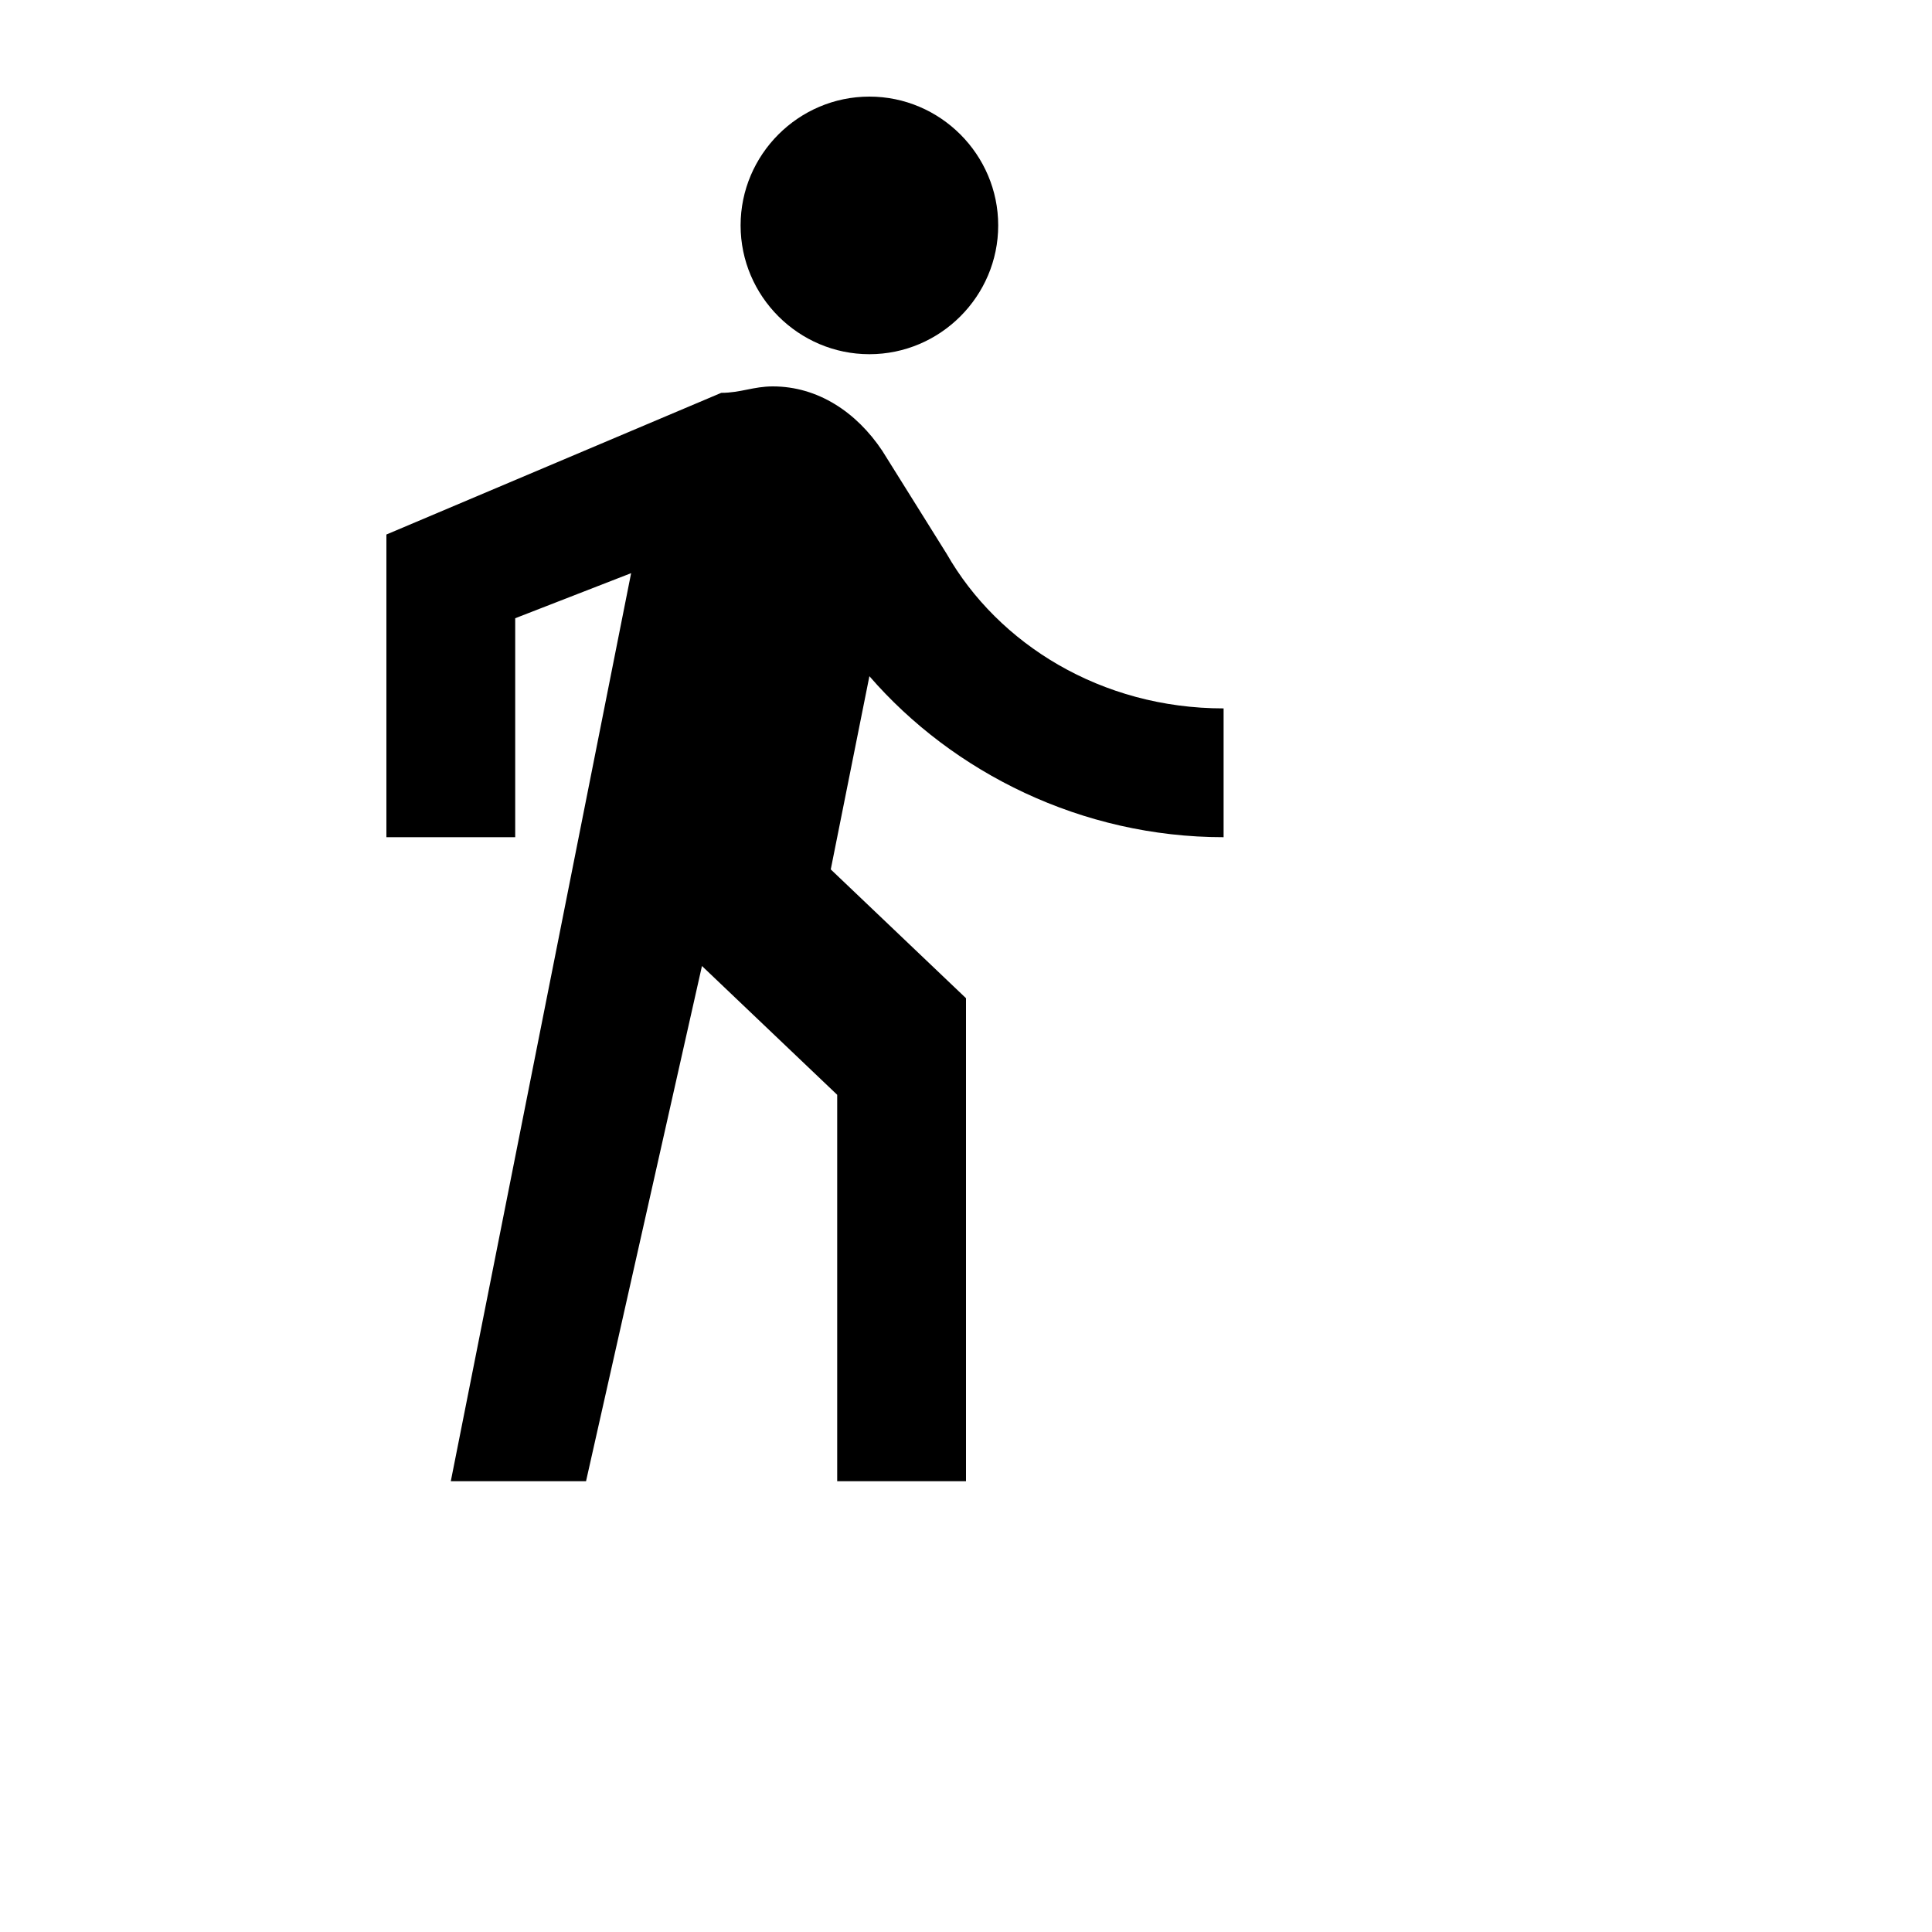
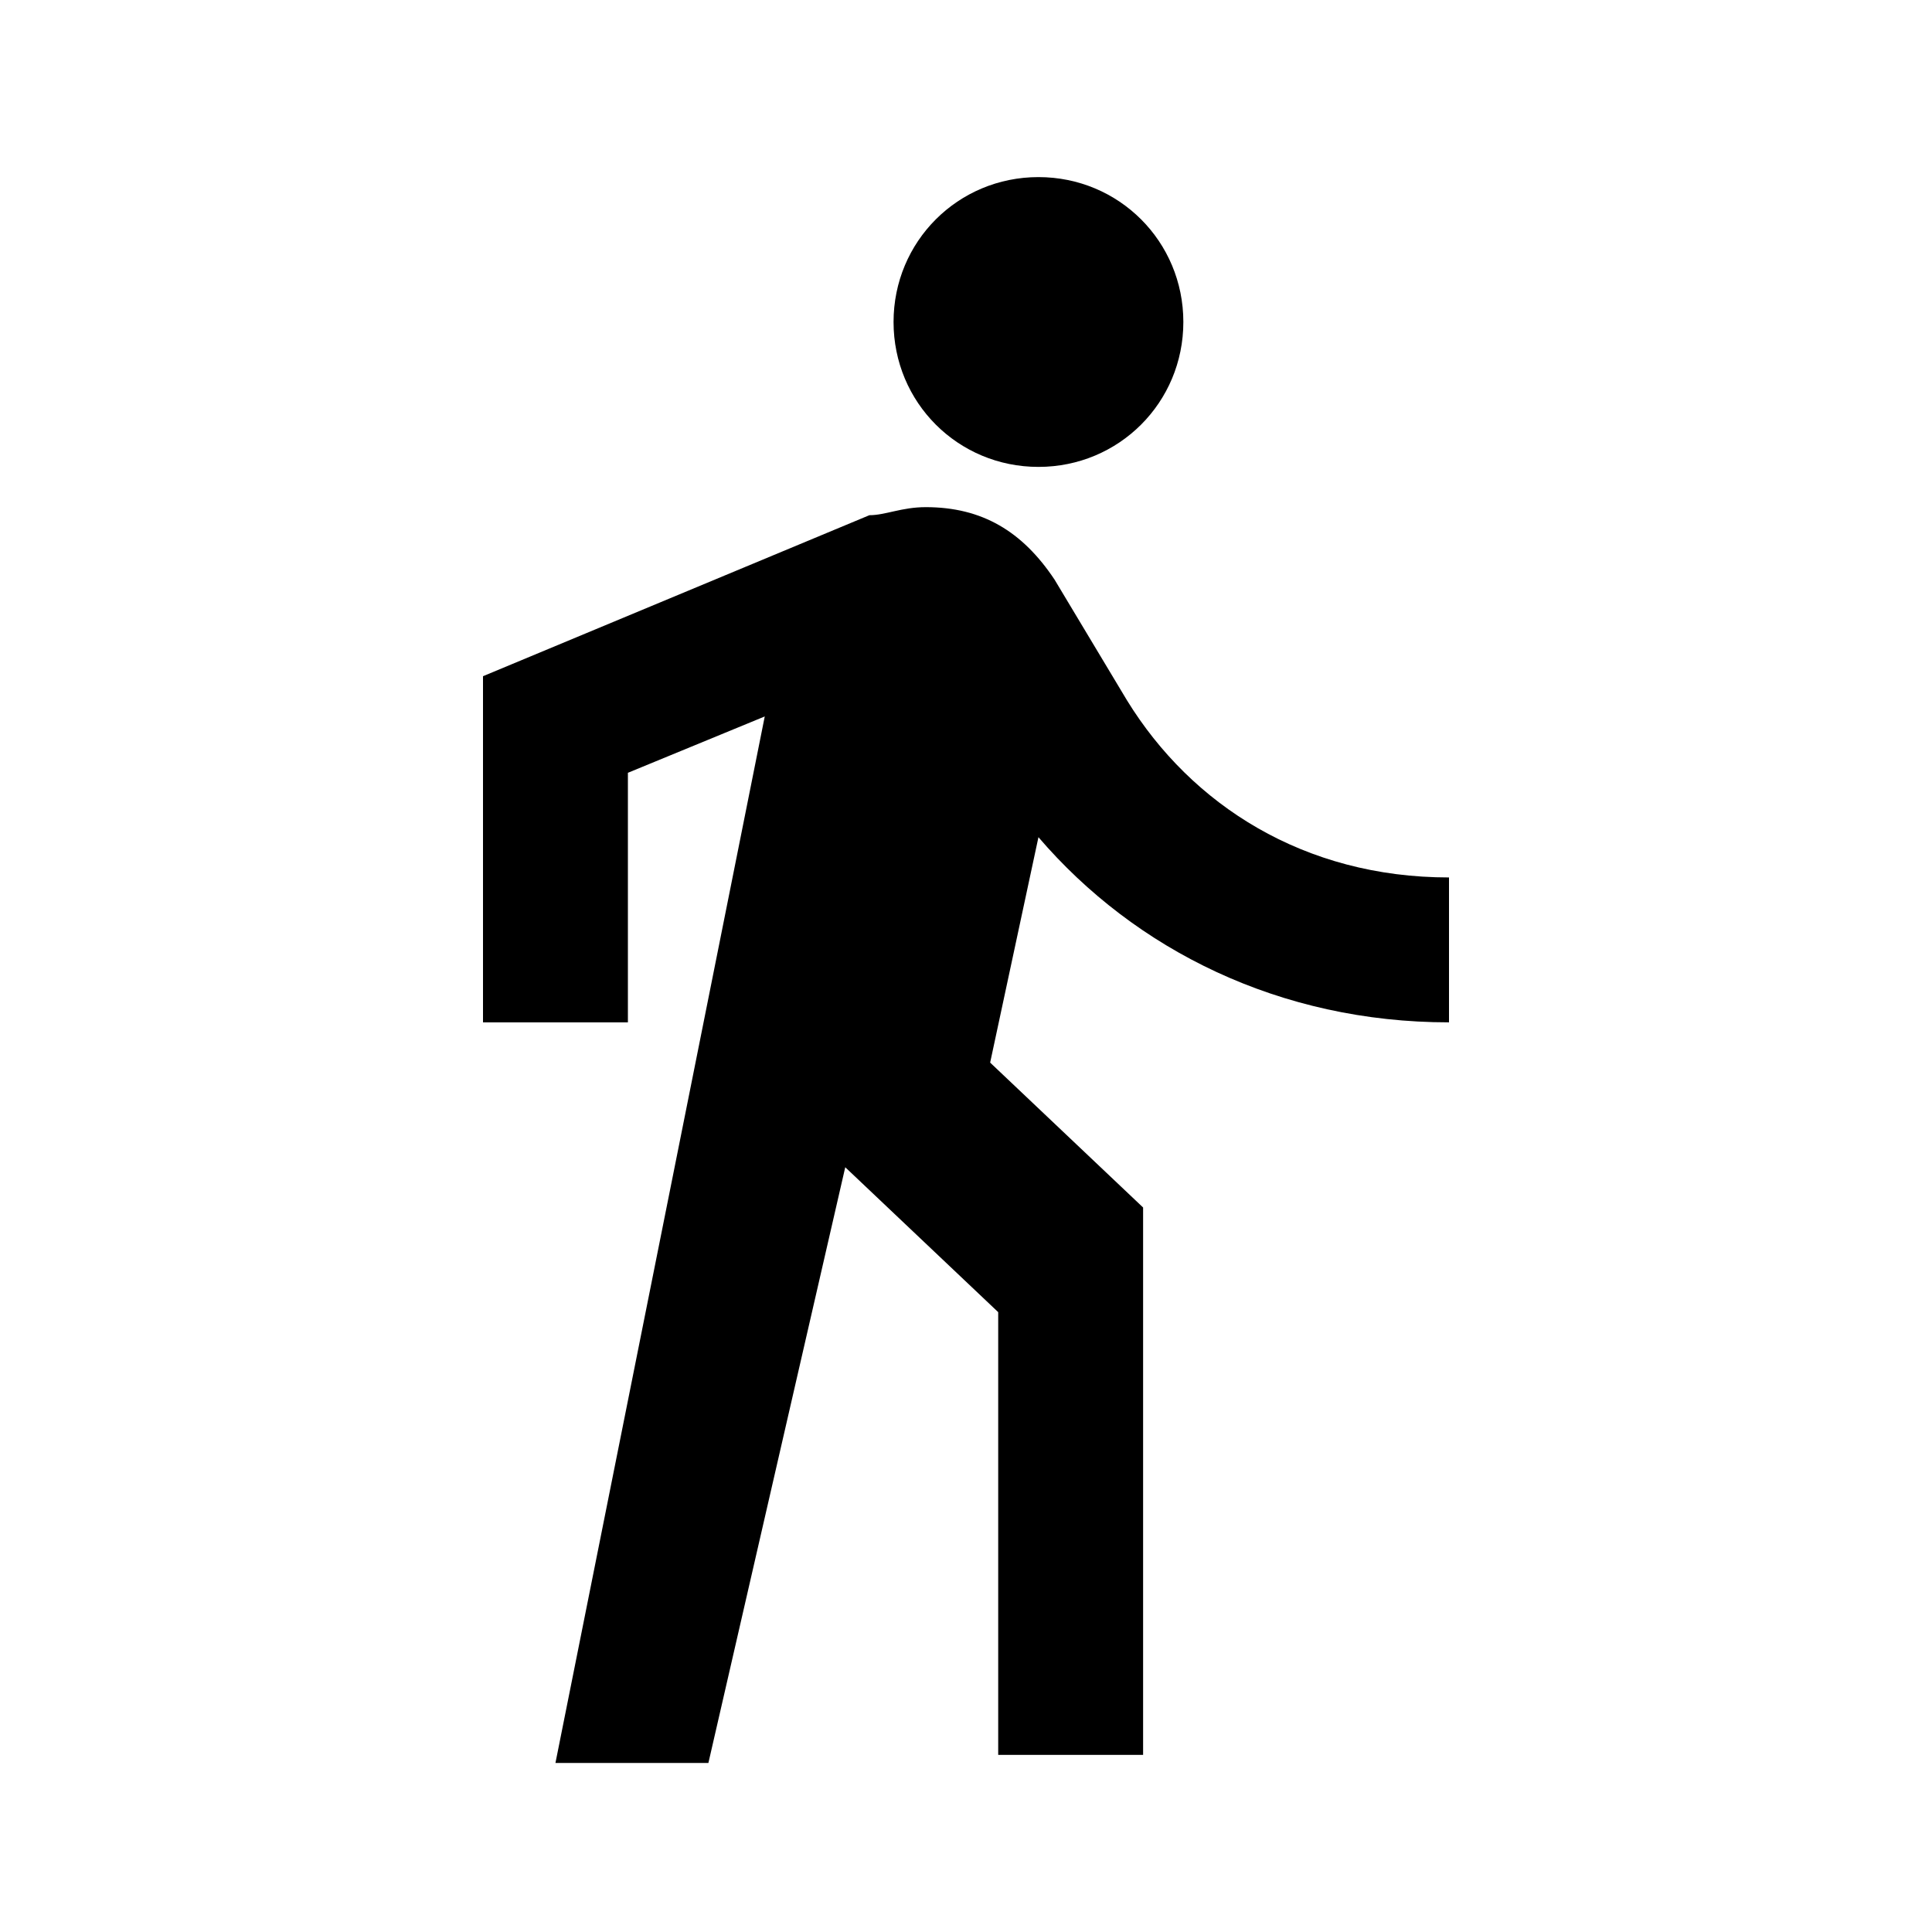
- <svg xmlns="http://www.w3.org/2000/svg" style="width:30px;height:30px" viewBox="0 0 30 30">
-   <path d="M13.5 5.5c1.1 0 2-.9 2-2s-.9-2-2-2-2 .9-2 2 .9 2 2 2zM9.8 8.9L7 23h2.1l1.8-8 2.1 2v6h2v-7.5l-2.1-2 .6-3C14.8 12 16.8 13 19 13v-2c-1.9 0-3.5-1-4.3-2.4l-1-1.6c-.4-.6-1-1-1.7-1-.3 0-.5.1-.8.1L6 8.3V13h2V9.6l1.8-.7" />
+ <svg xmlns="http://www.w3.org/2000/svg" viewBox="0 0 24 24">
+   <path d="M12.9 5.8c1 0 1.8-.8 1.8-1.8s-.8-1.8-1.8-1.8-1.8.8-1.8 1.8.8 1.8 1.8 1.8zM9.5 8.9l-2.6 13h1.9l1.7-7.4 1.9 1.8v5.5h1.8V15l-1.9-1.8.6-2.8c1.2 1.4 3 2.3 5.1 2.3v-1.8c-1.8 0-3.2-.9-4-2.2l-.9-1.5c-.4-.6-.9-.9-1.6-.9-.3 0-.5.1-.7.1L6 8.4v4.3h1.8V9.6l1.7-.7" />
</svg>
